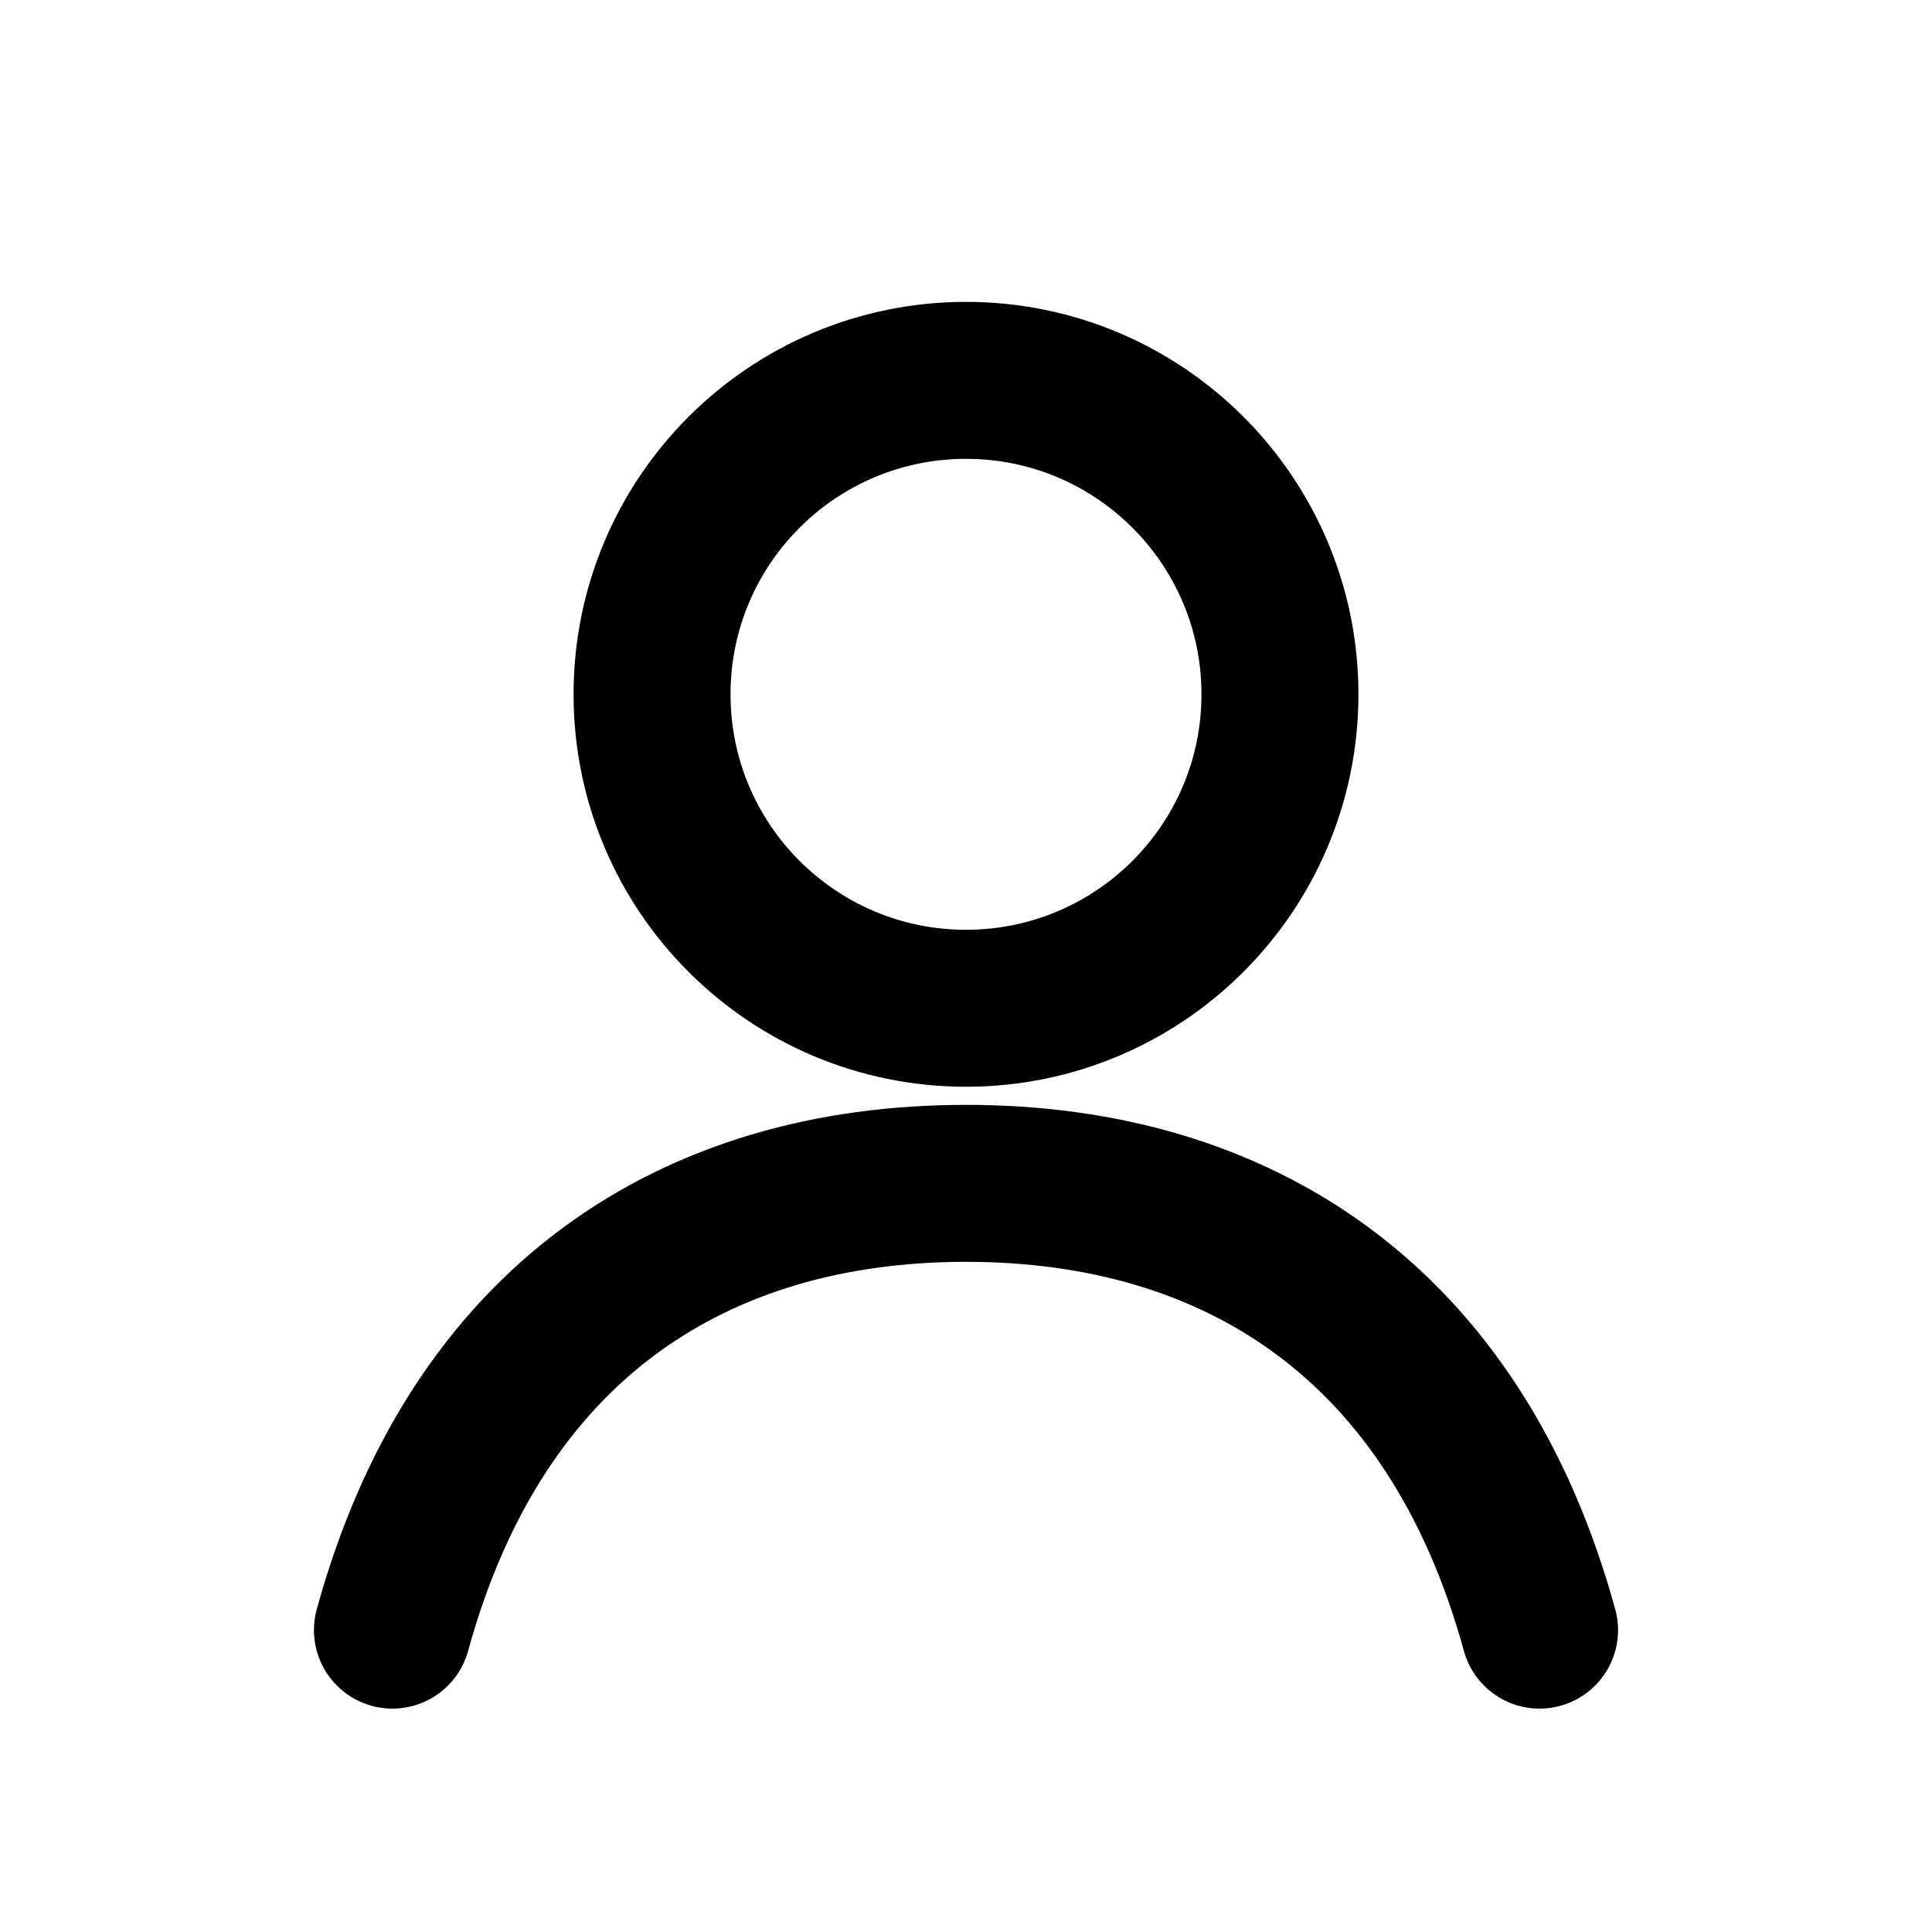
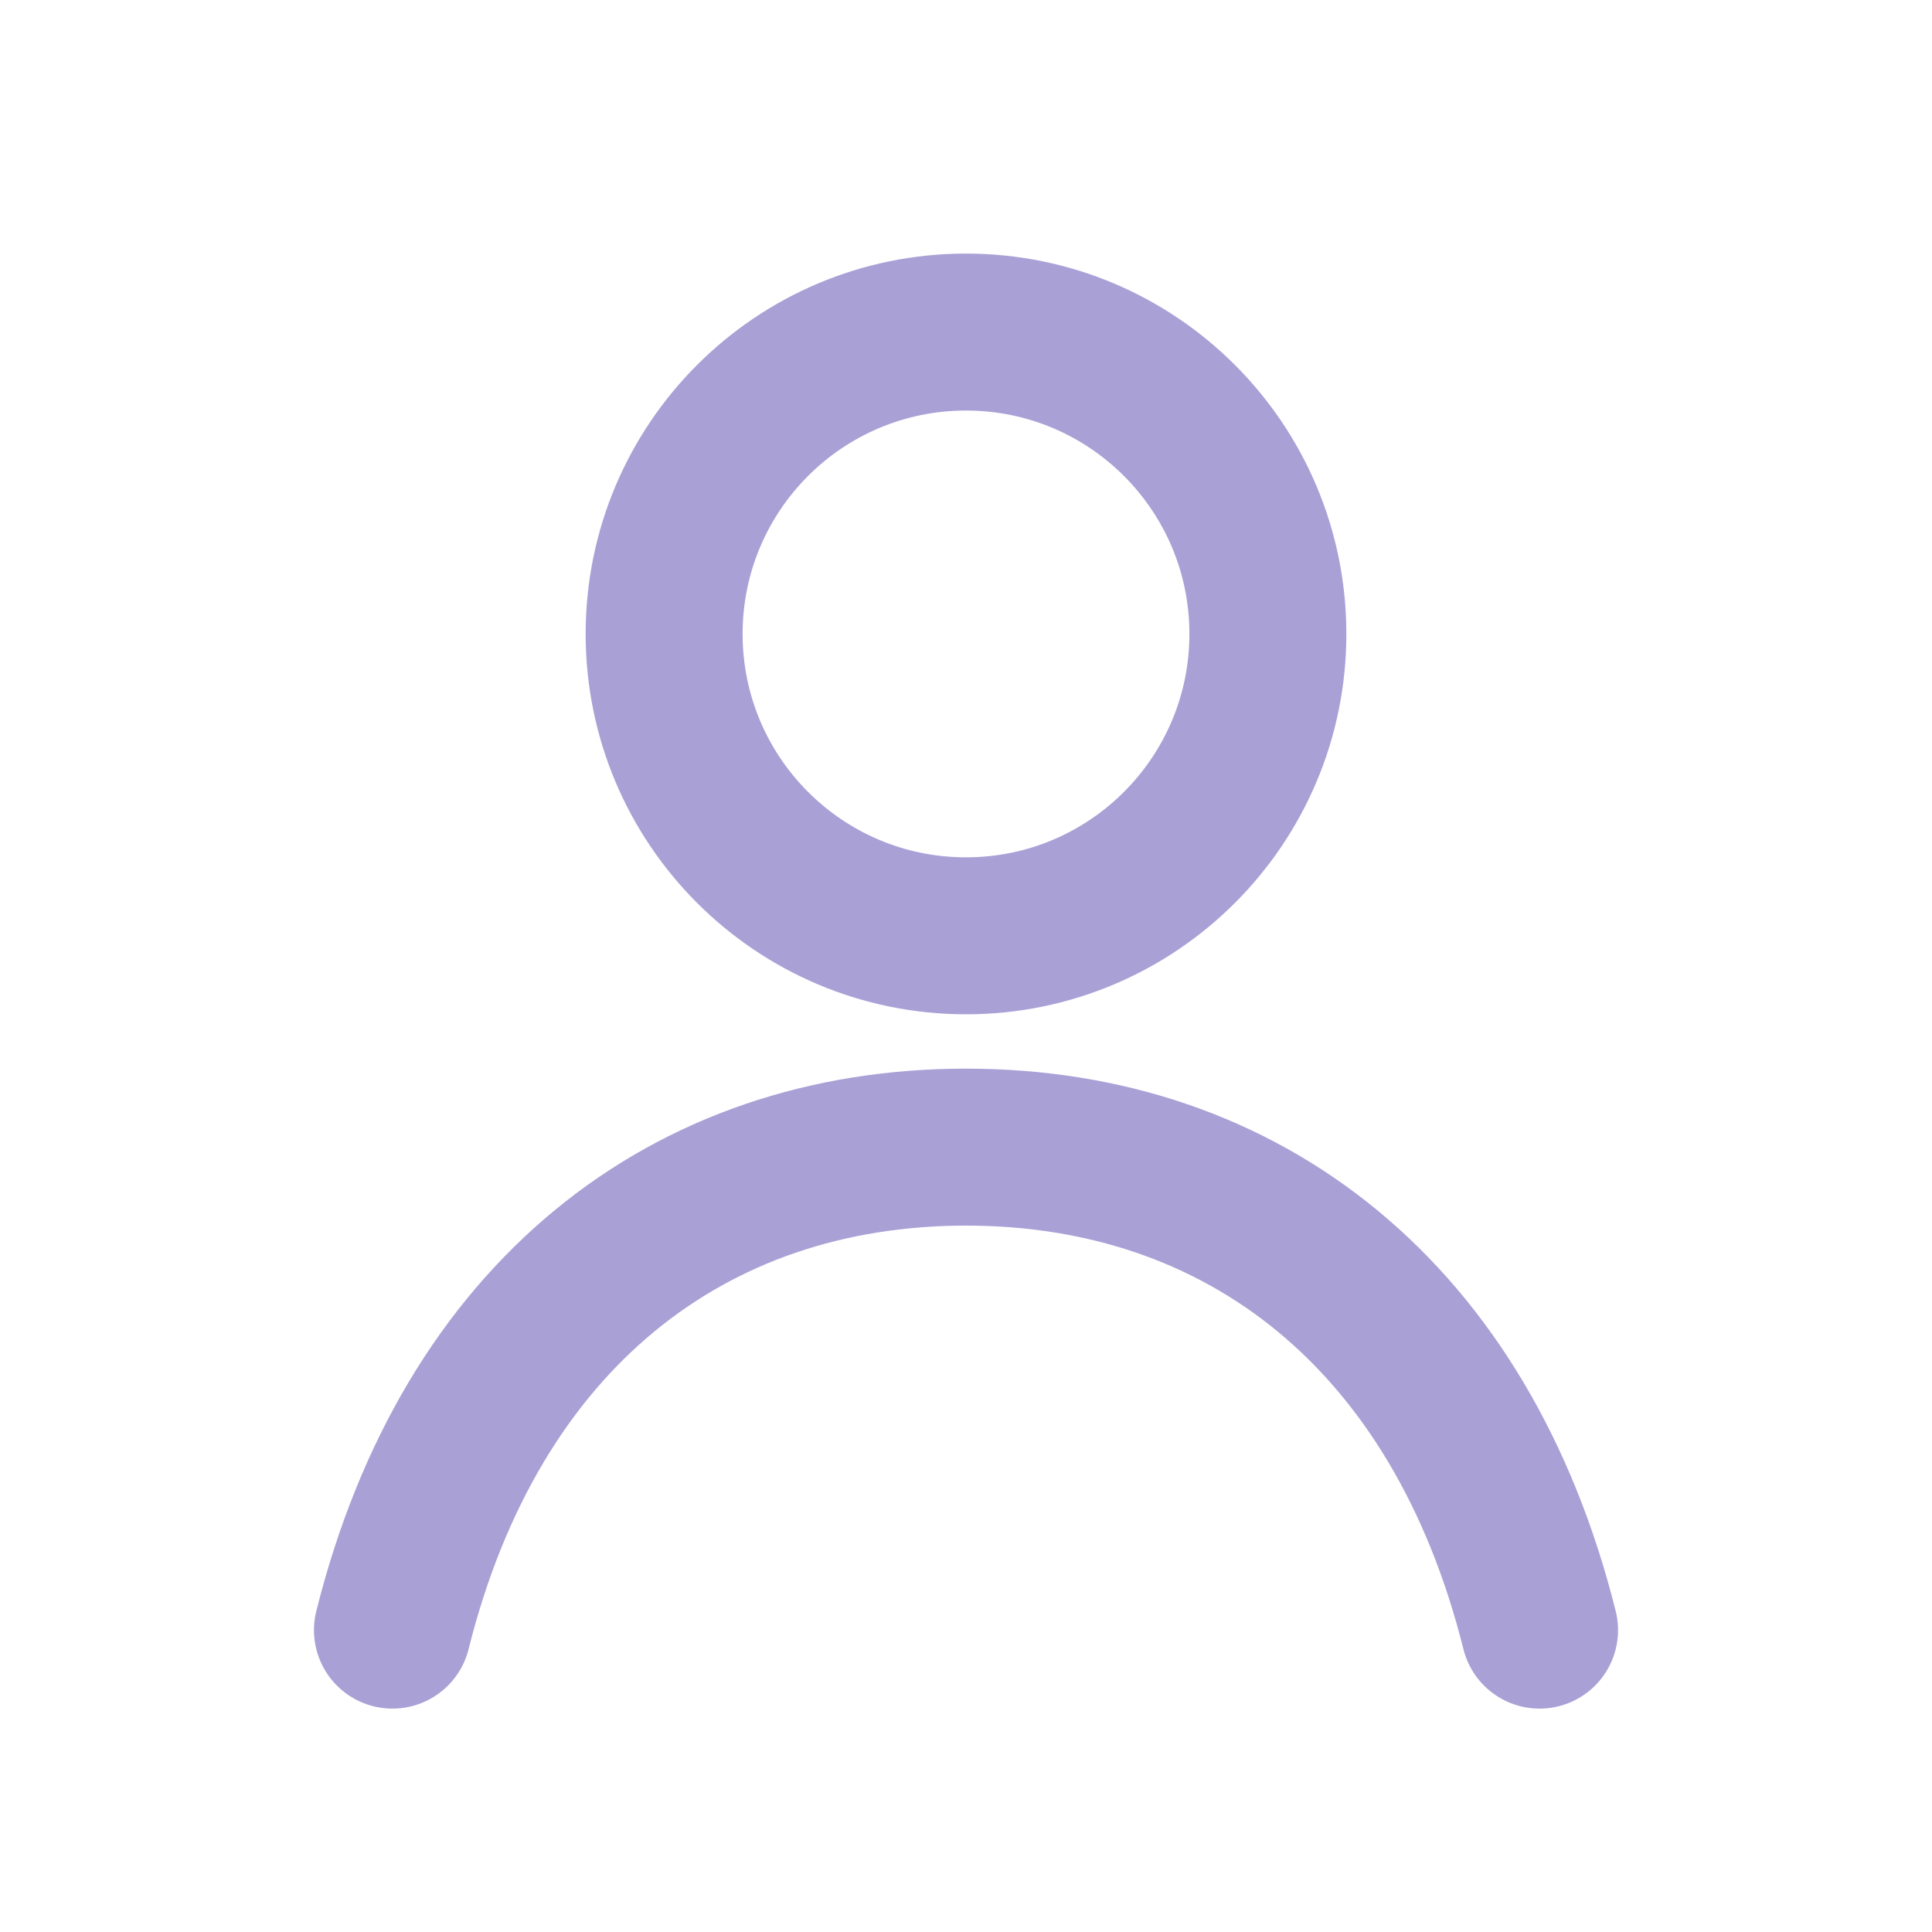
<svg xmlns="http://www.w3.org/2000/svg" width="32" height="32" viewBox="0 0 32 32" fill="none">
-   <circle cx="16" cy="11.5" r="5.2" stroke="currentColor" stroke-width="2.6" />
-   <path d="M6.5 27c1.4-5.1 5-7.4 9.5-7.4s8.1 2.3 9.5 7.4" stroke="currentColor" stroke-width="2.6" stroke-linecap="round" />
+   <circle cx="16" cy="10.5" r="5" stroke="#A9A1D6" stroke-width="2.6" />
+   <path d="M6.5 27C7.8 21.8 11.4 19 16 19C20.6 19 24.2 21.8 25.5 27" stroke="#A9A1D6" stroke-width="2.6" stroke-linecap="round" />
</svg>
